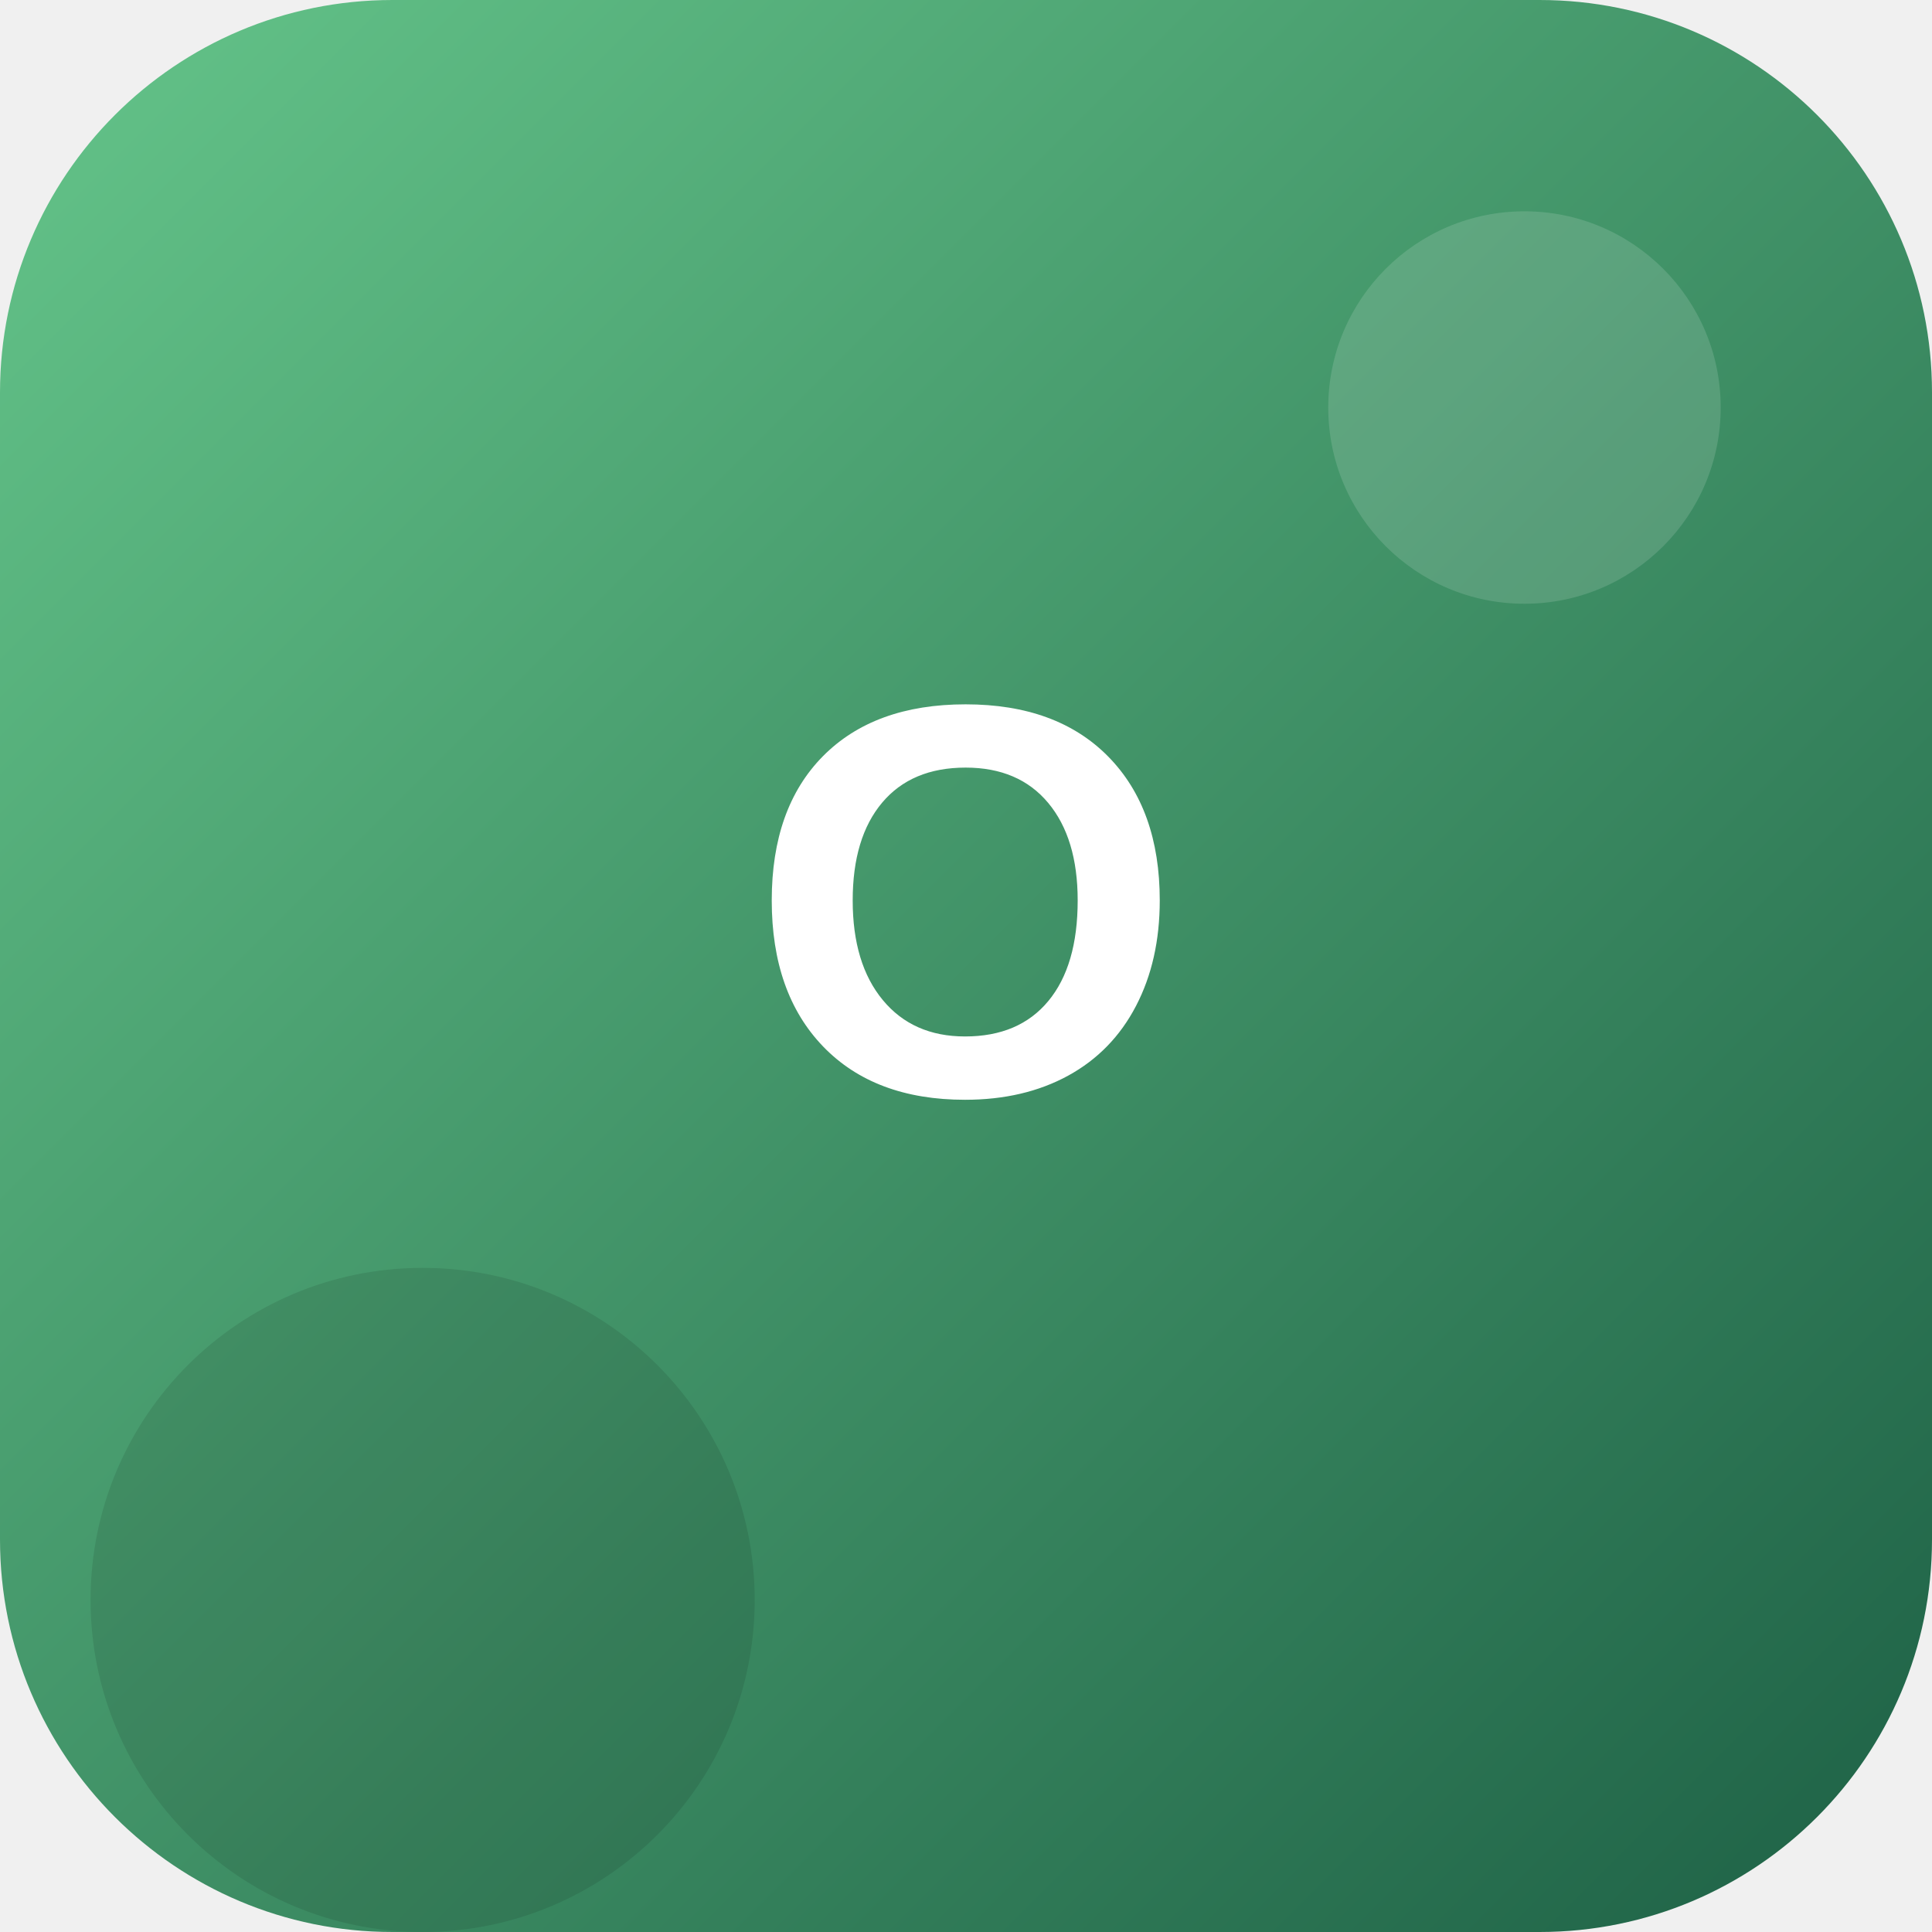
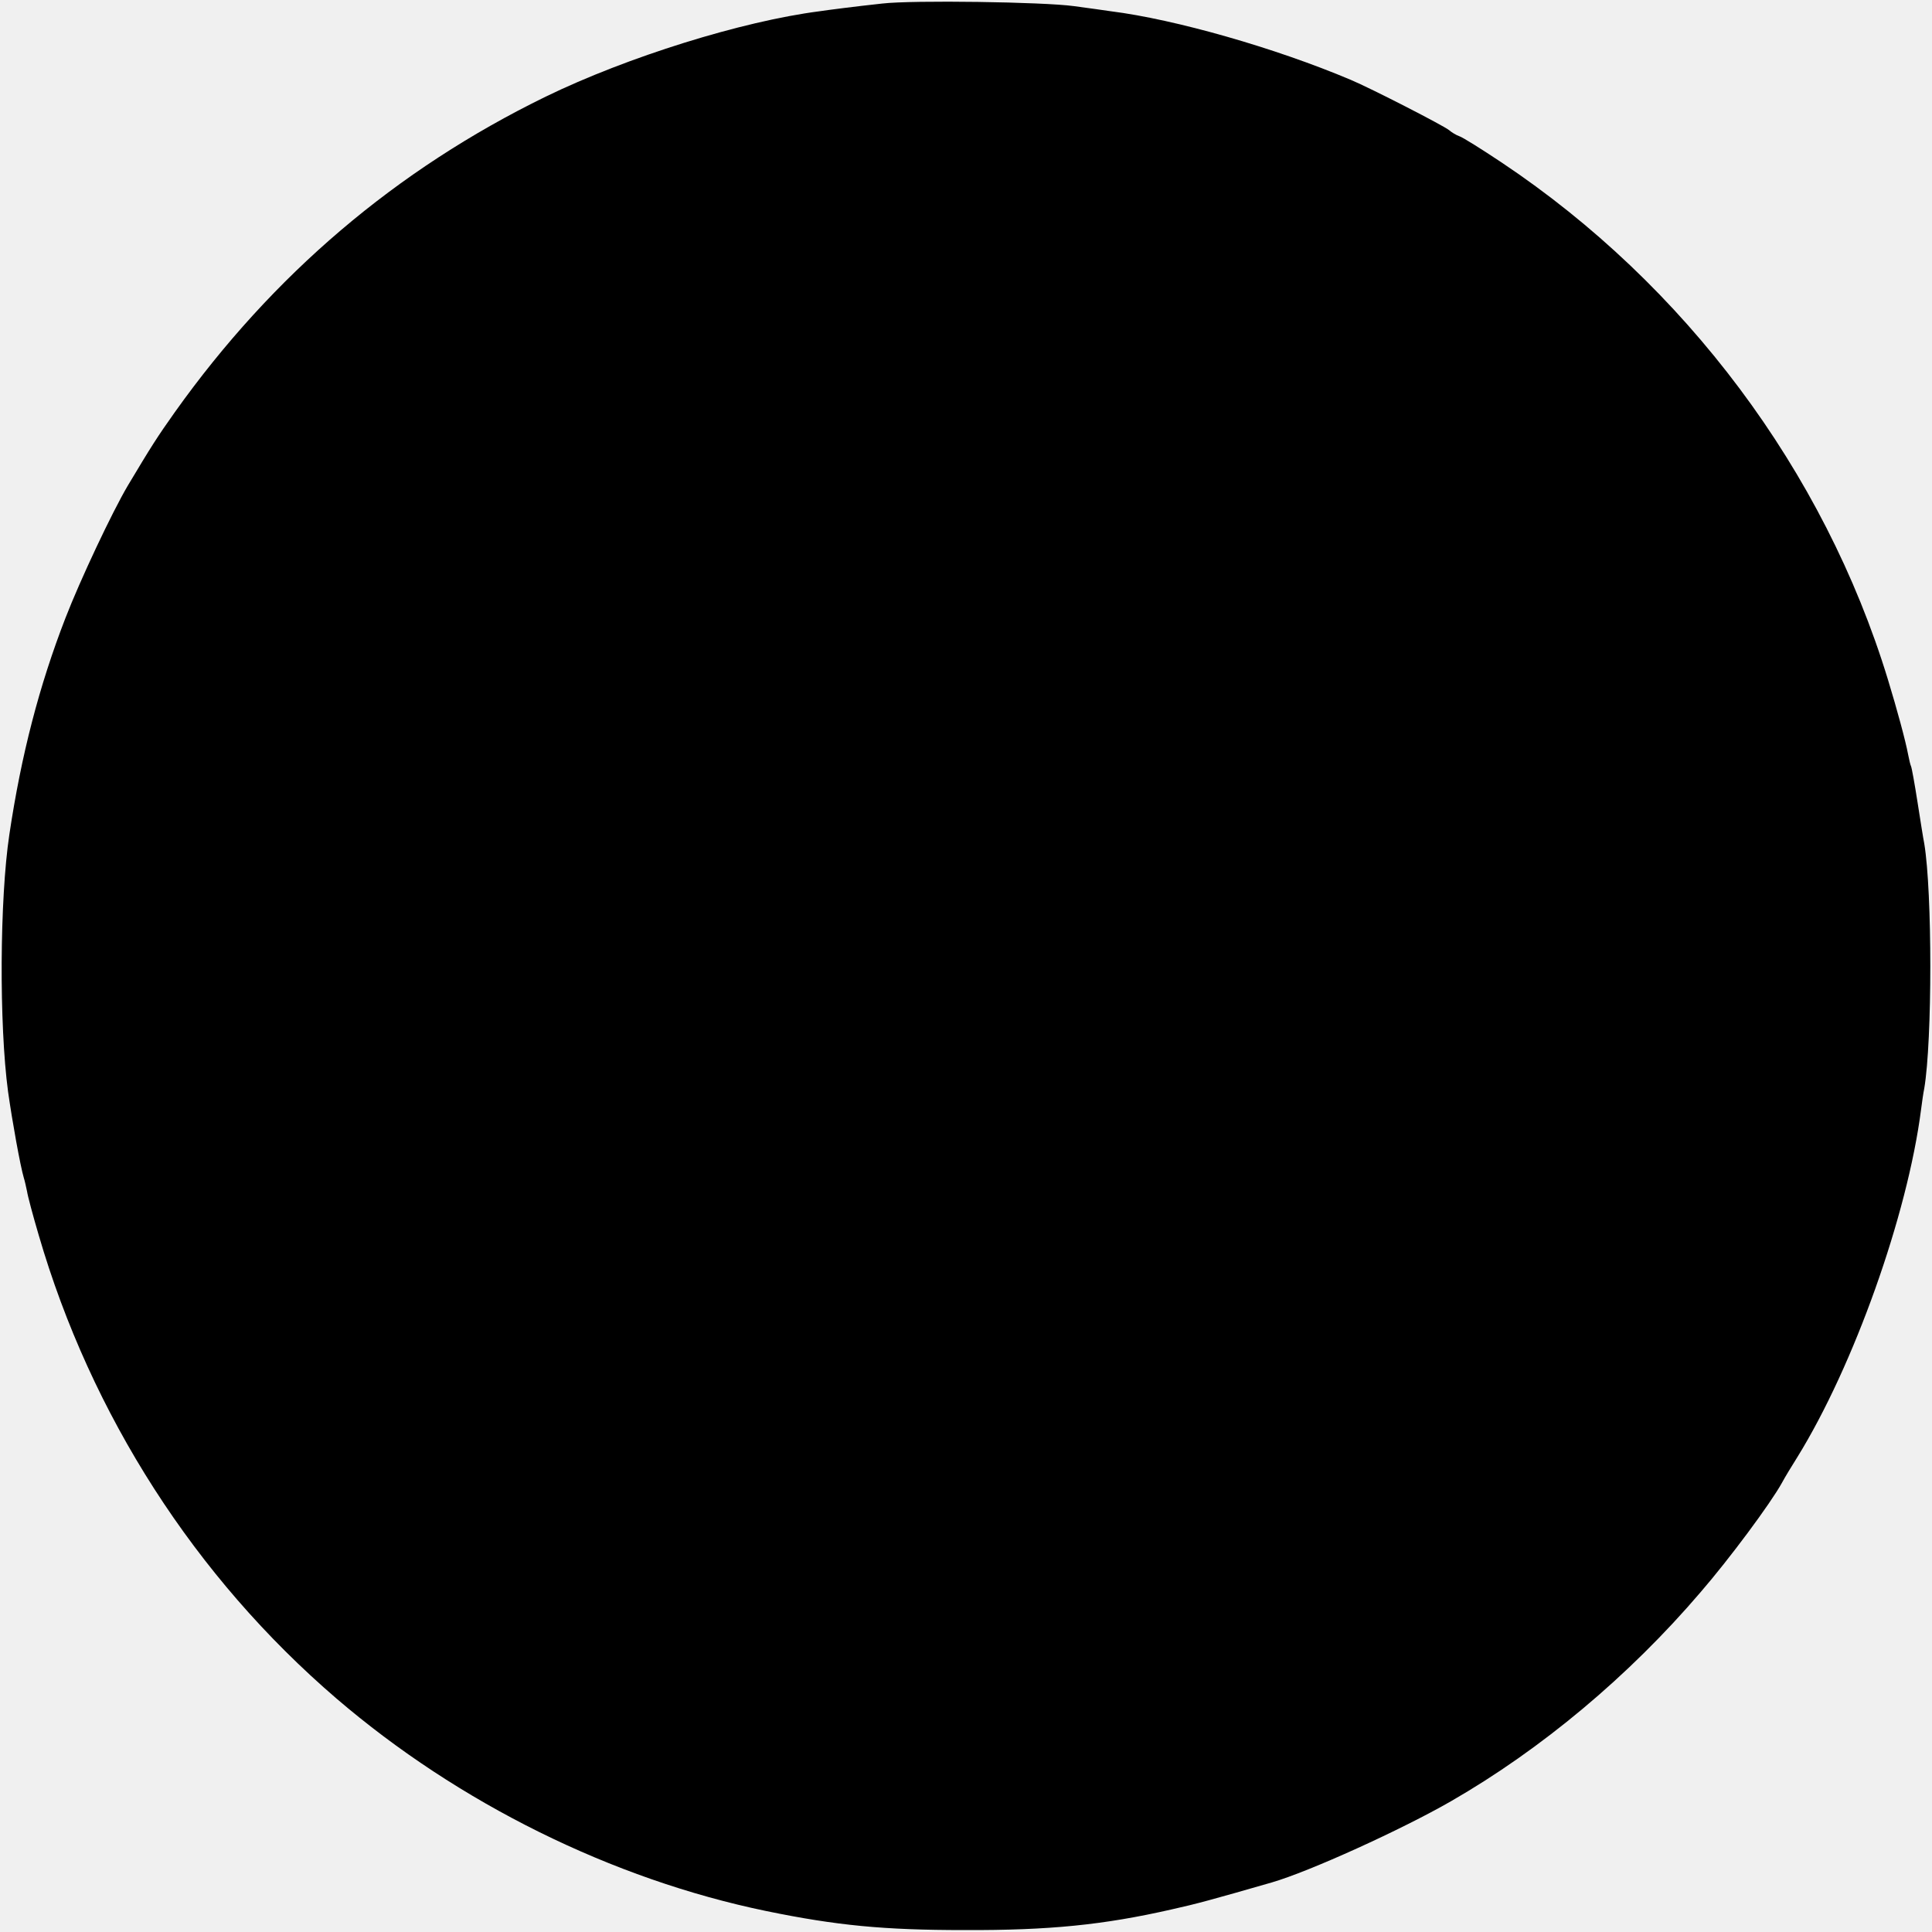
- <svg xmlns="http://www.w3.org/2000/svg" width="512" height="512" viewBox="0 0 512 512" role="img" aria-label="oppai.stream">
-   <defs>
-     <linearGradient id="g" x1="0" y1="0" x2="1" y2="1">
-       <stop offset="0" stop-color="#65C58A" />
-       <stop offset="1" stop-color="#1D6045" />
-     </linearGradient>
-   </defs>
-   <rect width="512" height="512" rx="104" fill="url(#g)" />
-   <circle cx="404" cy="108" r="52" fill="#ffffff" opacity=".14" />
-   <circle cx="112" cy="424" r="88" fill="#000000" opacity=".10" />
-   <text x="256" y="290" text-anchor="middle" font-family="Arial, sans-serif" font-size="148" font-weight="800" fill="#ffffff">O</text>
+ <svg xmlns="http://www.w3.org/2000/svg" version="1.0" width="600pt" height="600pt" viewBox="0 0 600 600" preserveAspectRatio="xMidYMid meet">
+   <g transform="translate(0,600) scale(0.1,-0.1)" fill="#000000" stroke="none">
+     <path d="M2740 5989 c-36 -4 -90 -10 -120 -14 -30 -4 -64 -8 -75 -10 -241 -31 -597 -142 -850 -265 -465 -227 -848 -553 -1152 -980 -56 -79 -73 -106 -146 -228 -49 -83 -148 -293 -194 -412 -81 -209 -137 -424 -174 -672 -30 -200 -32 -589 -4 -798 13 -92 38 -231 49 -268 3 -9 7 -28 10 -42 2 -14 18 -74 36 -135 163 -560 486 -1063 925 -1440 379 -325 856 -561 1335 -660 219 -45 365 -59 615 -59 264 -1 432 16 643 64 77 17 128 31 312 84 117 34 403 164 556 252 280 161 553 389 775 649 90 104 217 275 253 340 9 17 31 53 48 80 175 283 342 752 384 1079 3 23 7 52 10 66 25 149 25 609 0 760 -3 14 -12 72 -21 129 -9 58 -18 107 -20 111 -2 4 -6 20 -9 36 -8 43 -34 139 -63 234 -198 648 -630 1225 -1199 1605 -63 42 -122 79 -132 82 -9 3 -24 12 -32 19 -17 14 -243 130 -305 156 -234 99 -546 188 -745 213 -19 3 -71 10 -115 16 -94 13 -501 19 -595 8z" />
+   </g>
</svg>
